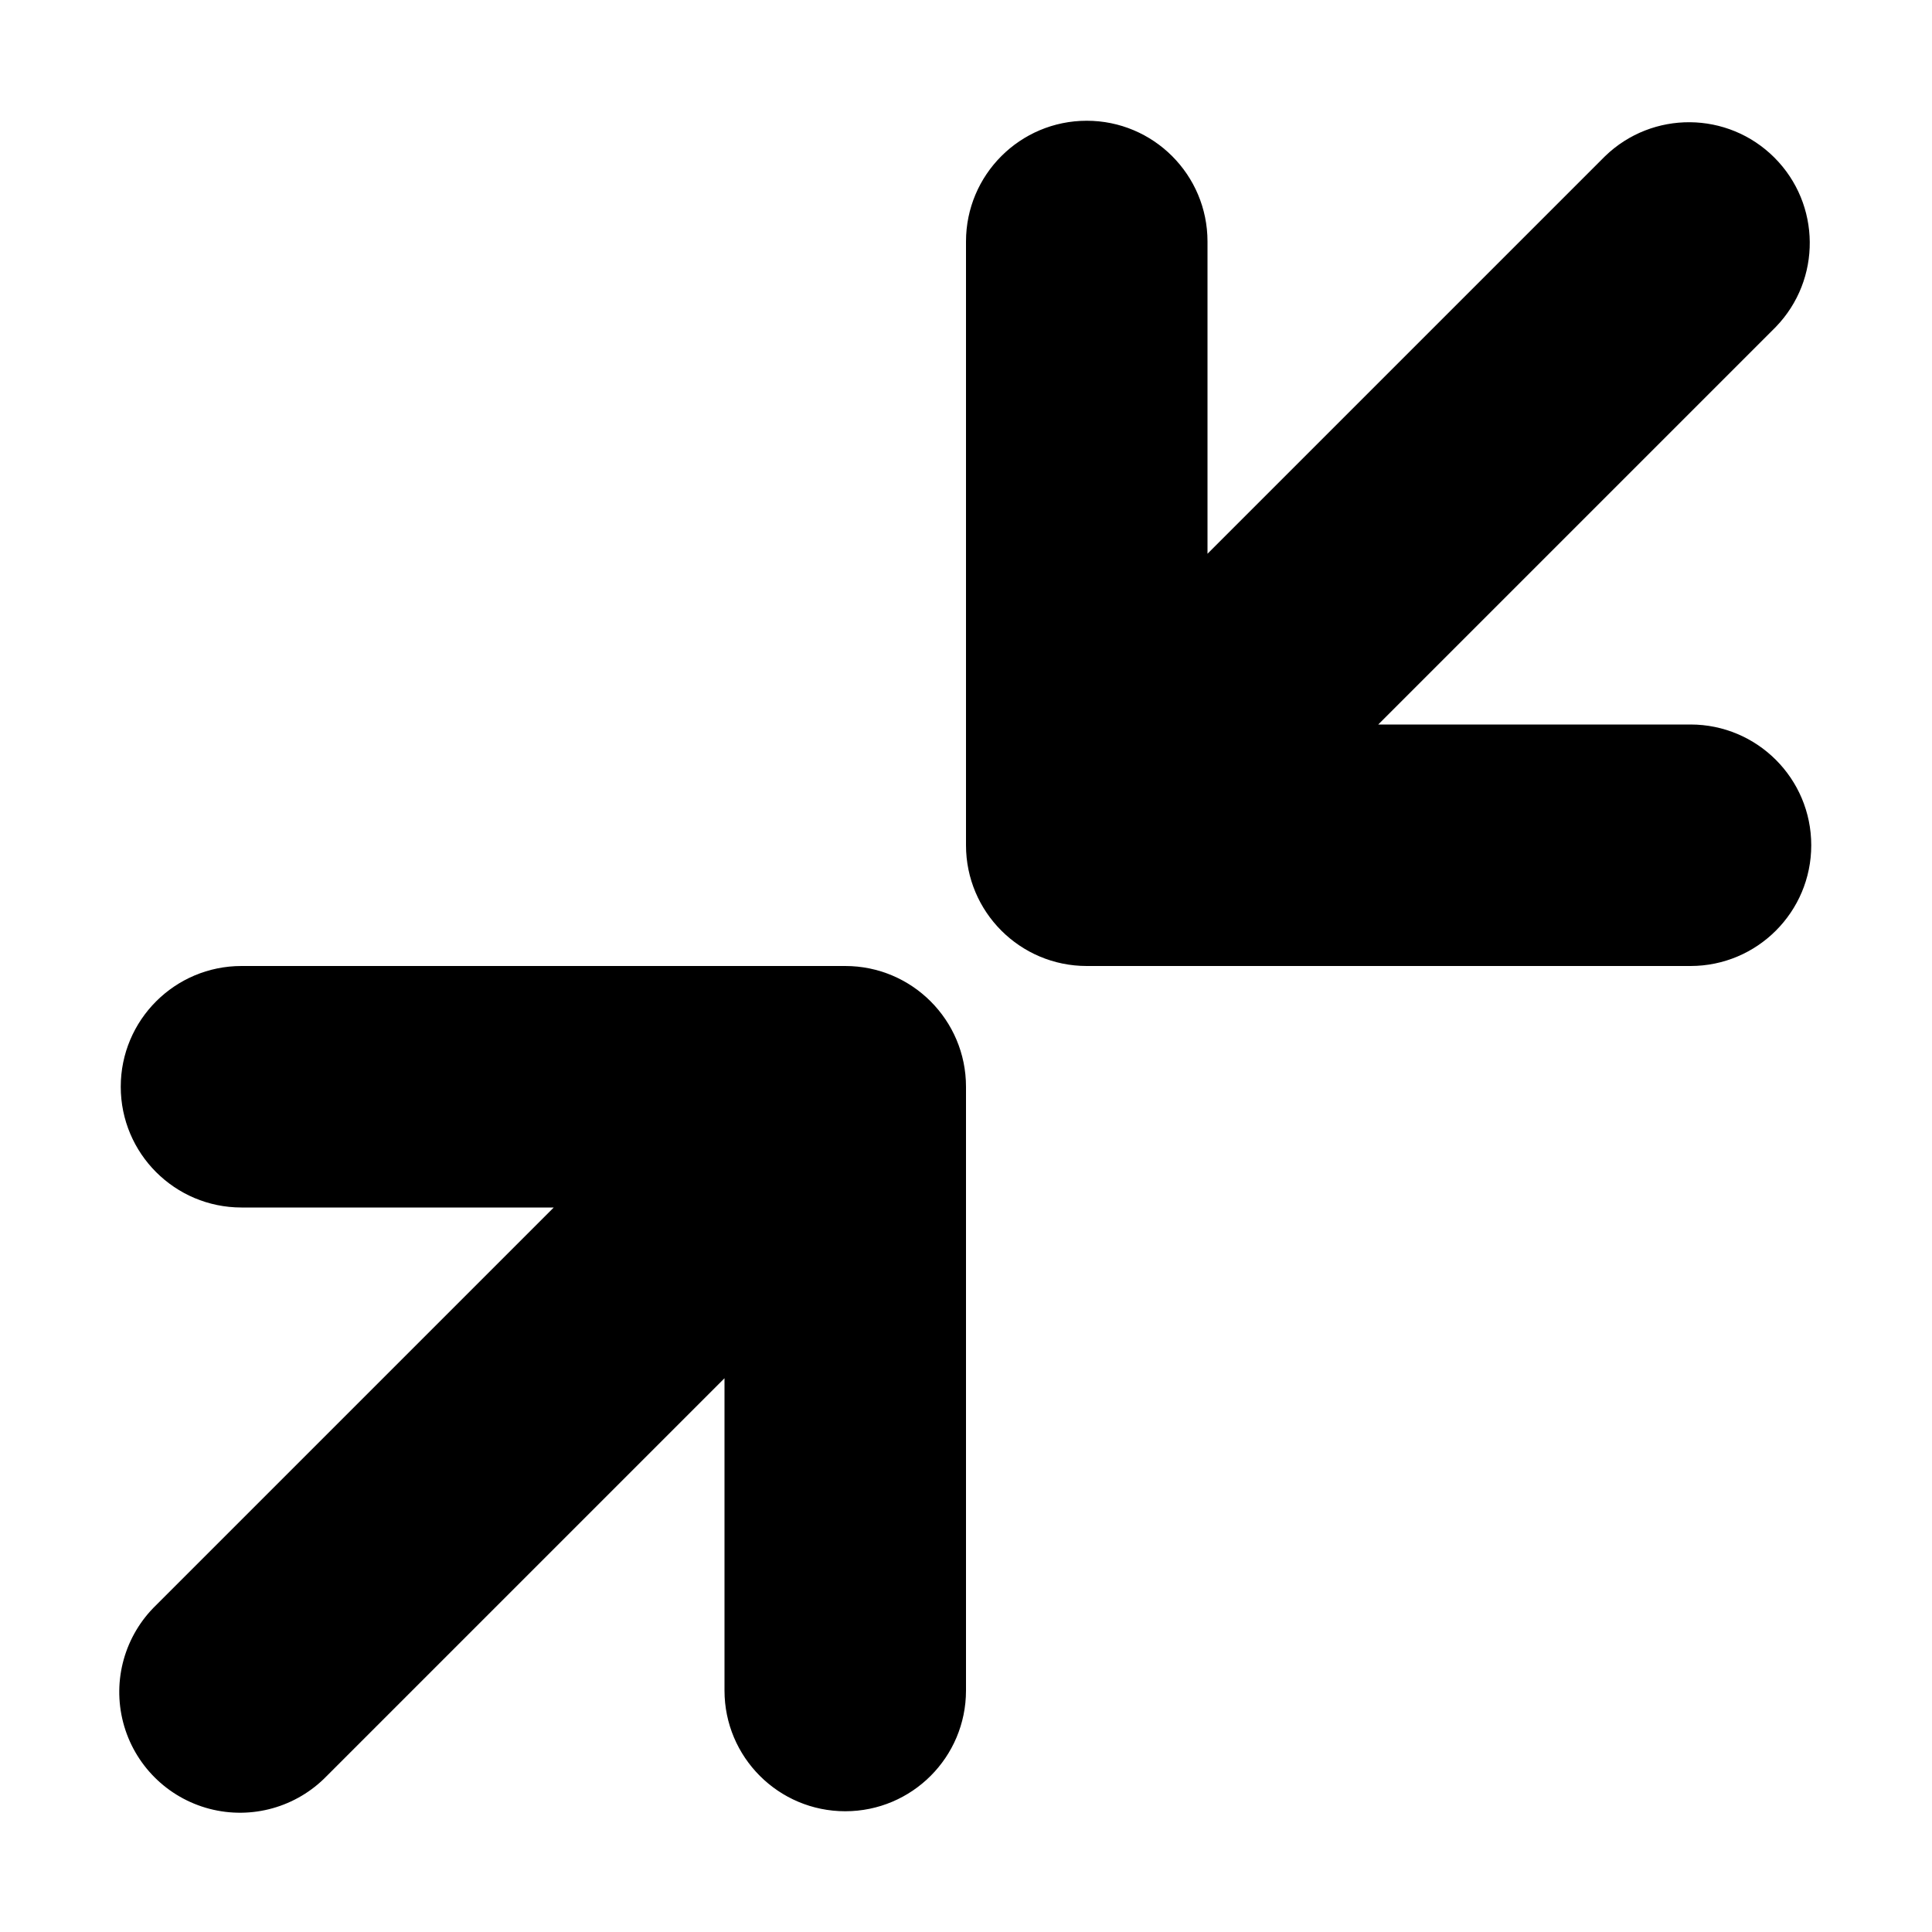
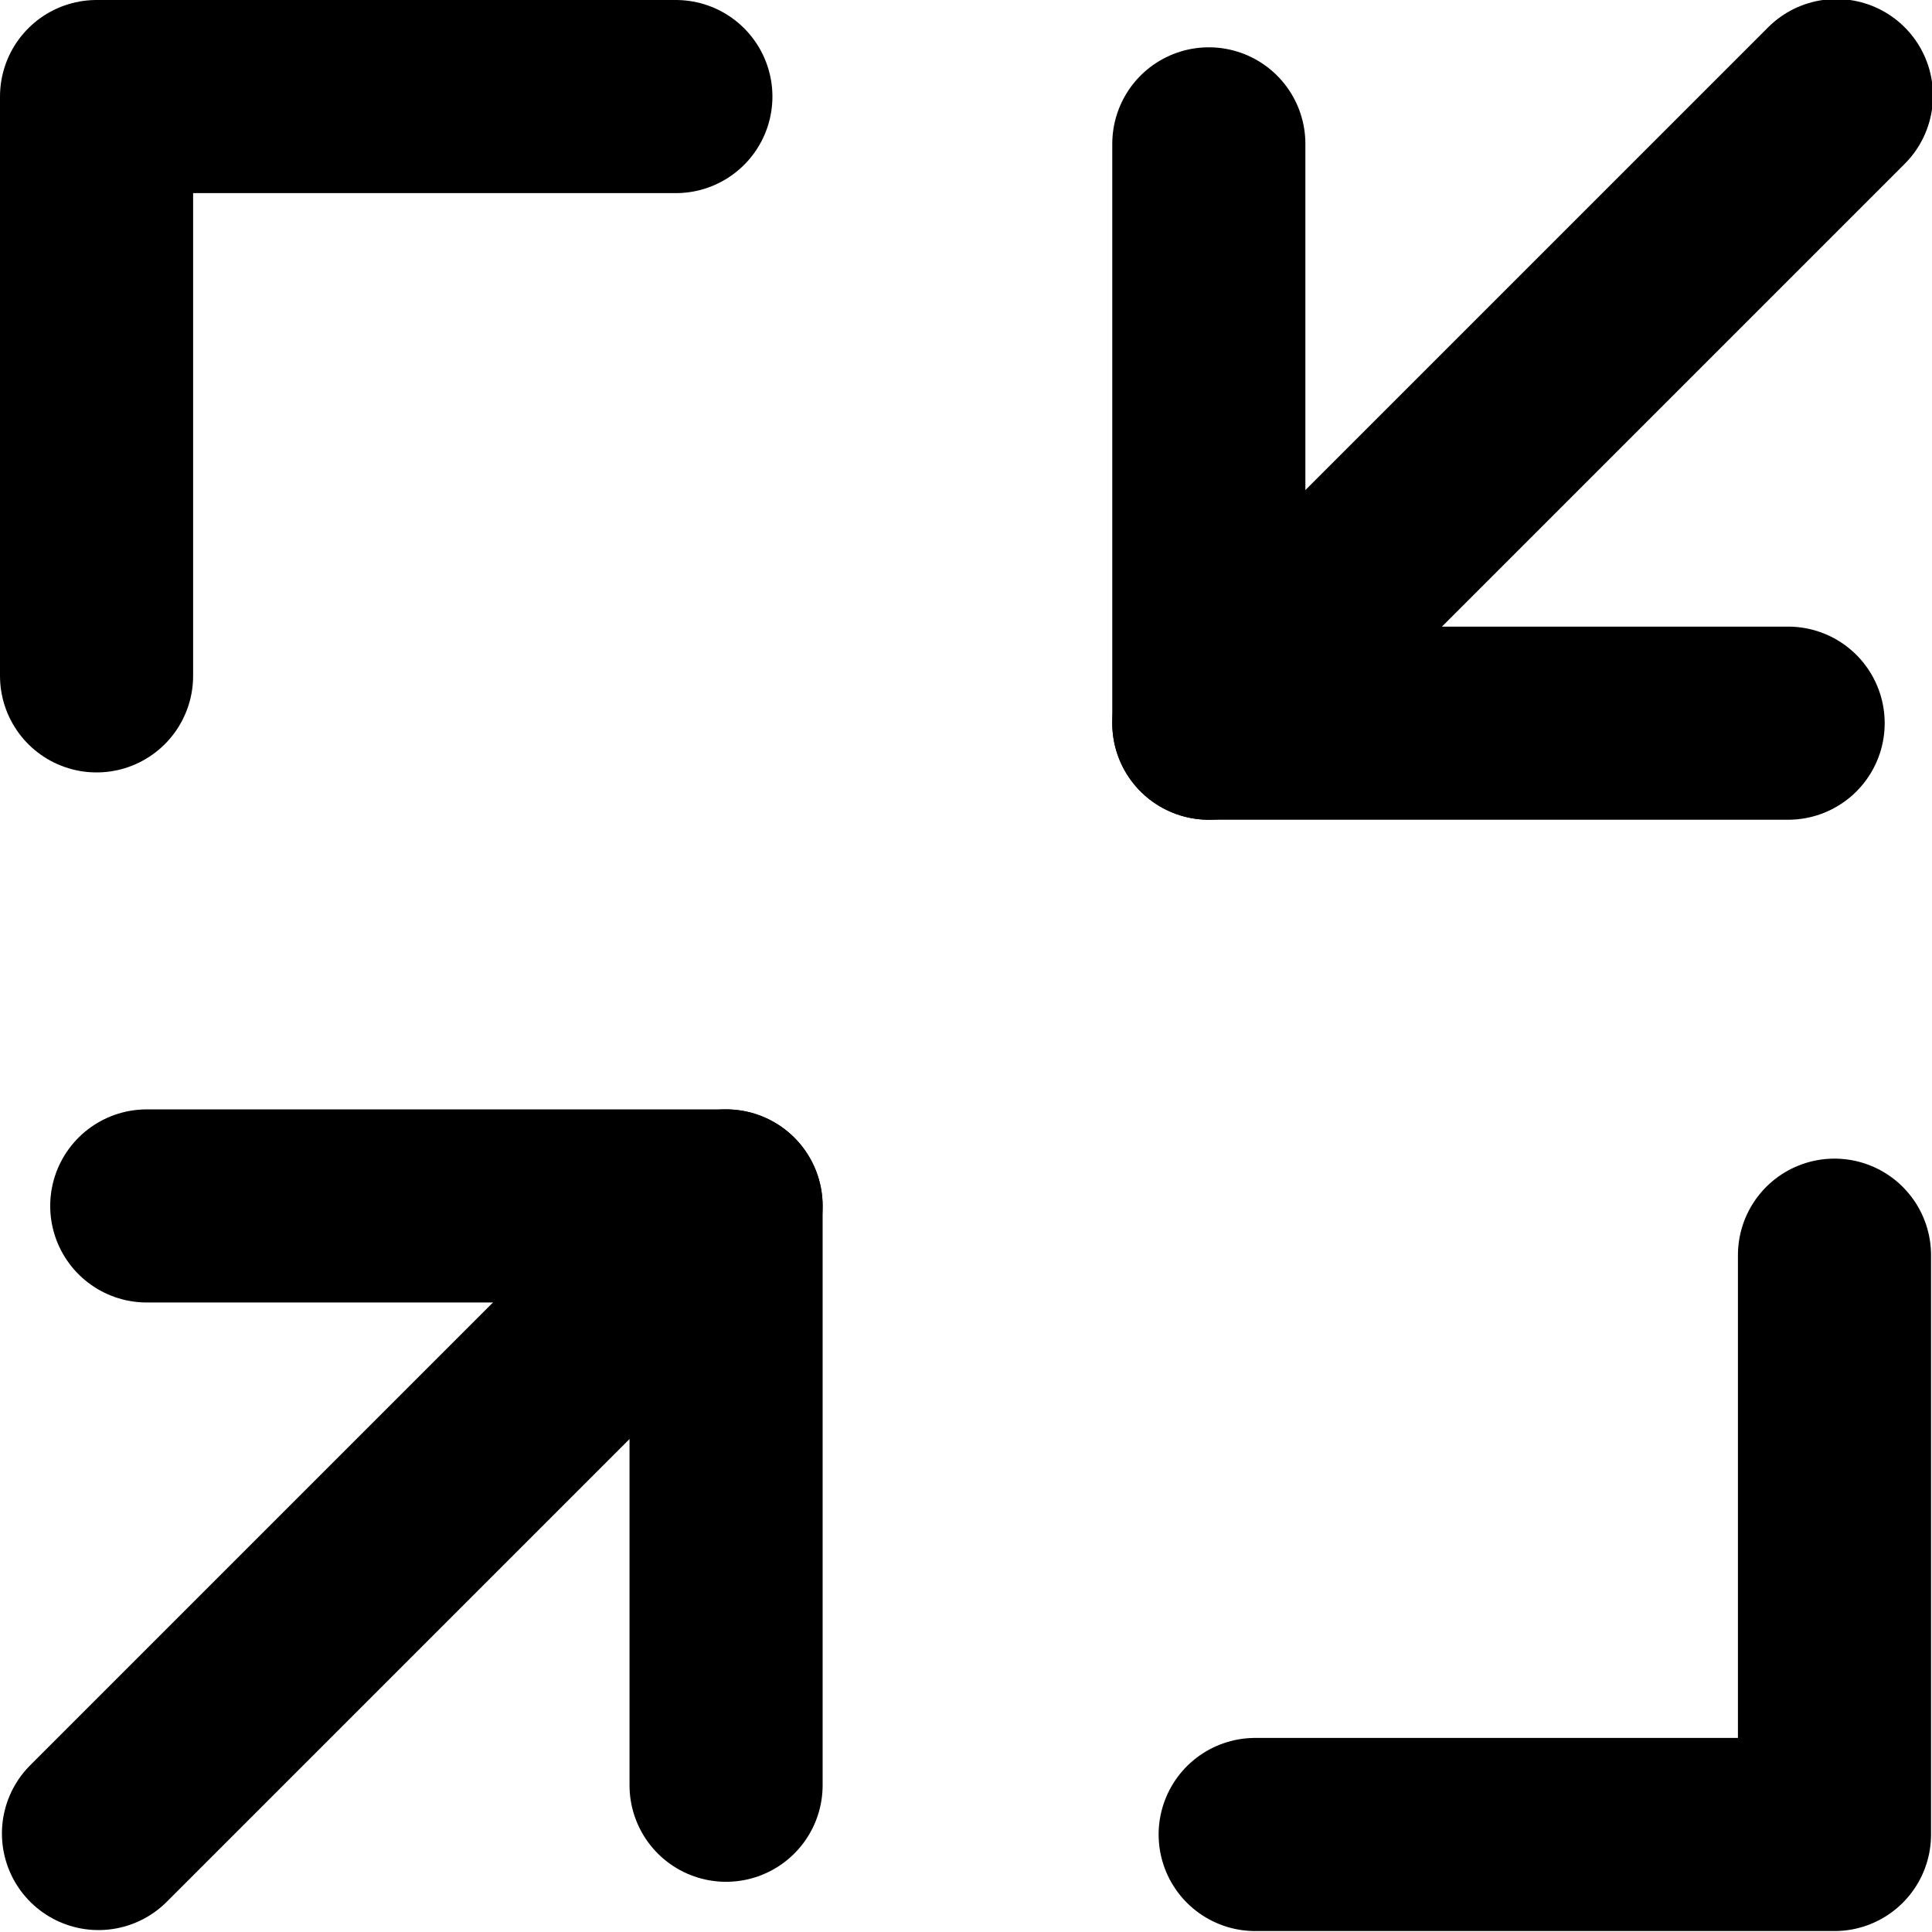
- <svg xmlns="http://www.w3.org/2000/svg" width="16" height="16" viewBox="0 0 16 16" version="1.1" id="svg4">
-   <defs id="defs8" />
-   <path d="M7 8H2a1 1 0 0 0 0 2h2.586l-3.293 3.293a1 1 0 1 0 1.414 1.414L6 11.414V14a1 1 0 0 0 2 0V9a1 1 0 0 0-1-1zm7-2h-2.586l3.293-3.293a1 1 0 0 0-1.414-1.414L10 4.586V2a1 1 0 0 0-2 0v5a1 1 0 0 0 1 1h5a1 1 0 0 0 0-2z" fill="rgba(12, 12, 13, .8)" id="path2" style="fill:#000000;fill-opacity:1;stroke:none;stroke-opacity:1" />
+ <svg xmlns="http://www.w3.org/2000/svg" width="100%" height="100%" viewBox="0 0 667 667" version="1.1" xml:space="preserve" style="fill-rule:evenodd;clip-rule:evenodd;stroke-linecap:round;stroke-linejoin:round;">
+   <g transform="matrix(1,0,0,1,-66.665,-66.665)">
+     <g transform="matrix(1,0,0,1,-382.668,382.998)">
+       <path d="M500,100L700,100L700,300" style="fill:none;fill-rule:nonzero;stroke:black;stroke-width:66.67px;" />
+       <path d="M700,100L483.333,316.667" style="fill:none;fill-rule:nonzero;stroke:black;stroke-width:66.67px;" />
+     </g>
+     <path d="M300,100L100,100L100,300" style="fill:none;fill-rule:nonzero;stroke:black;stroke-width:66.67px;" />
+     <path d="M500,700L700,700L700,500" style="fill:none;fill-rule:nonzero;stroke:black;stroke-width:66.67px;" />
+     <g transform="matrix(1,0,0,1,383.998,-383.668)">
+       <path d="M300,700L100,700L100,500" style="fill:none;fill-rule:nonzero;stroke:black;stroke-width:66.67px;" />
+       <path d="M316.667,483.333L100,700" style="fill:none;fill-rule:nonzero;stroke:black;stroke-width:66.67px;" />
+     </g>
+   </g>
</svg>
